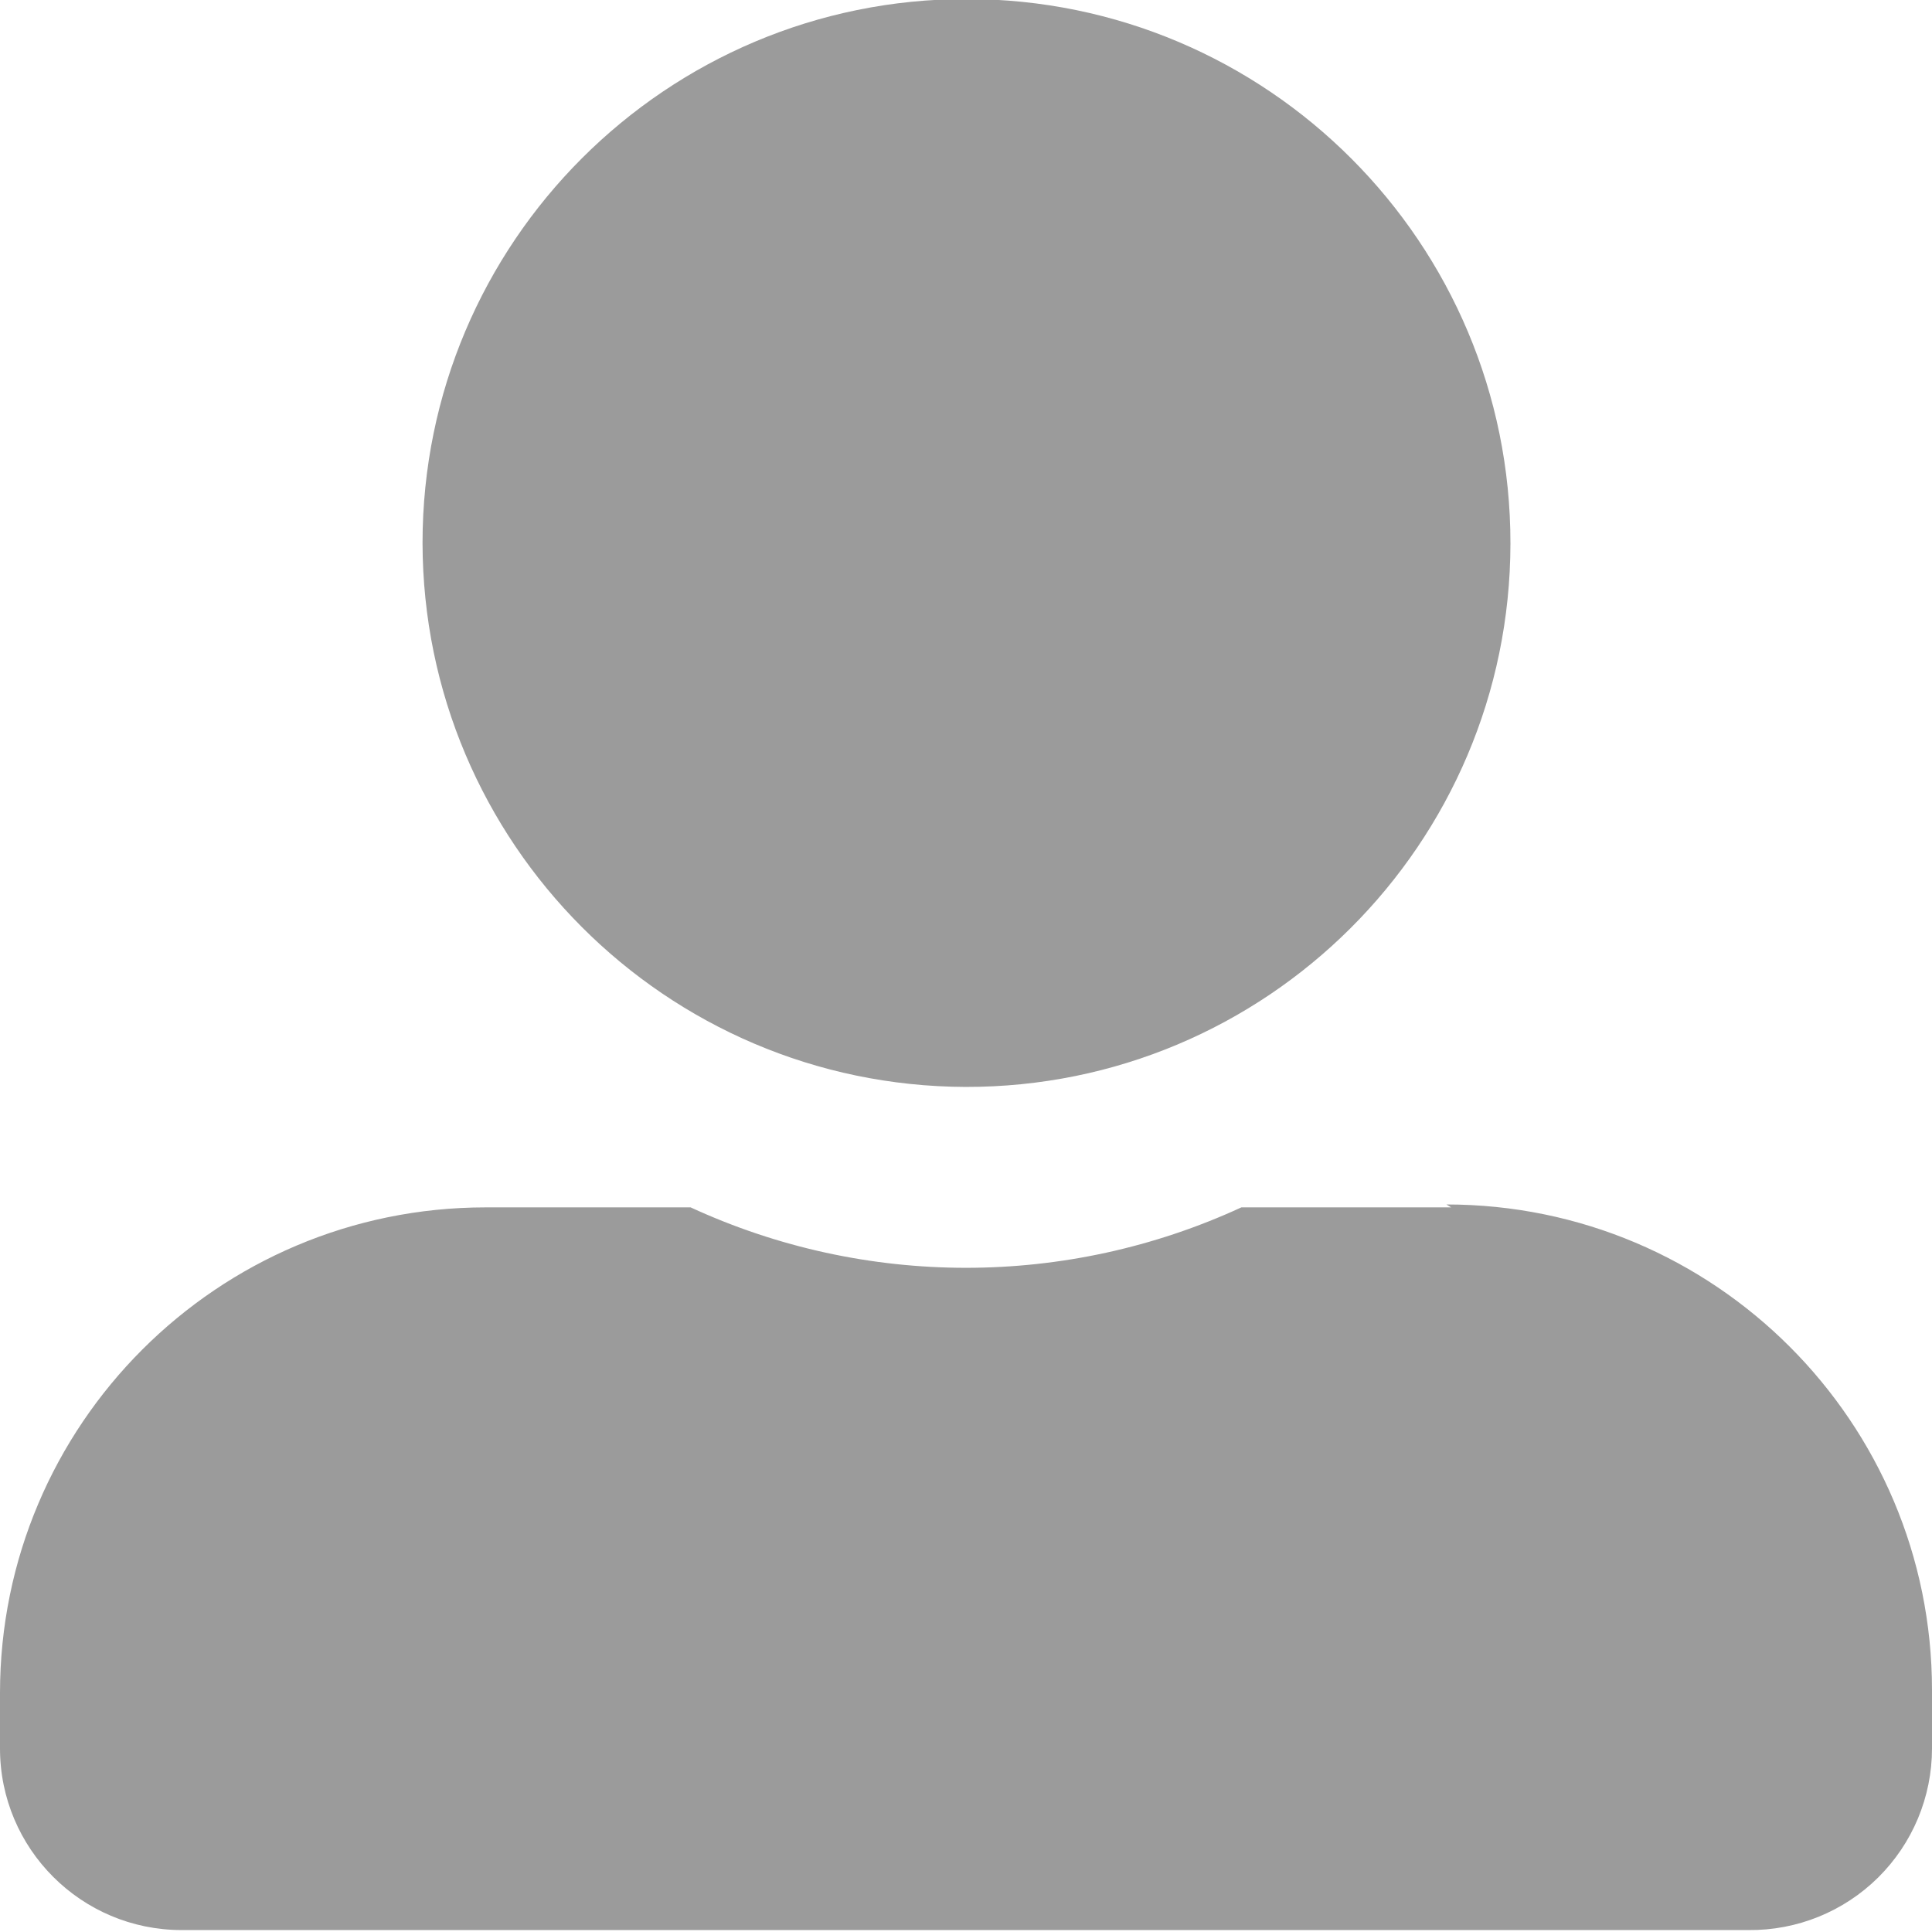
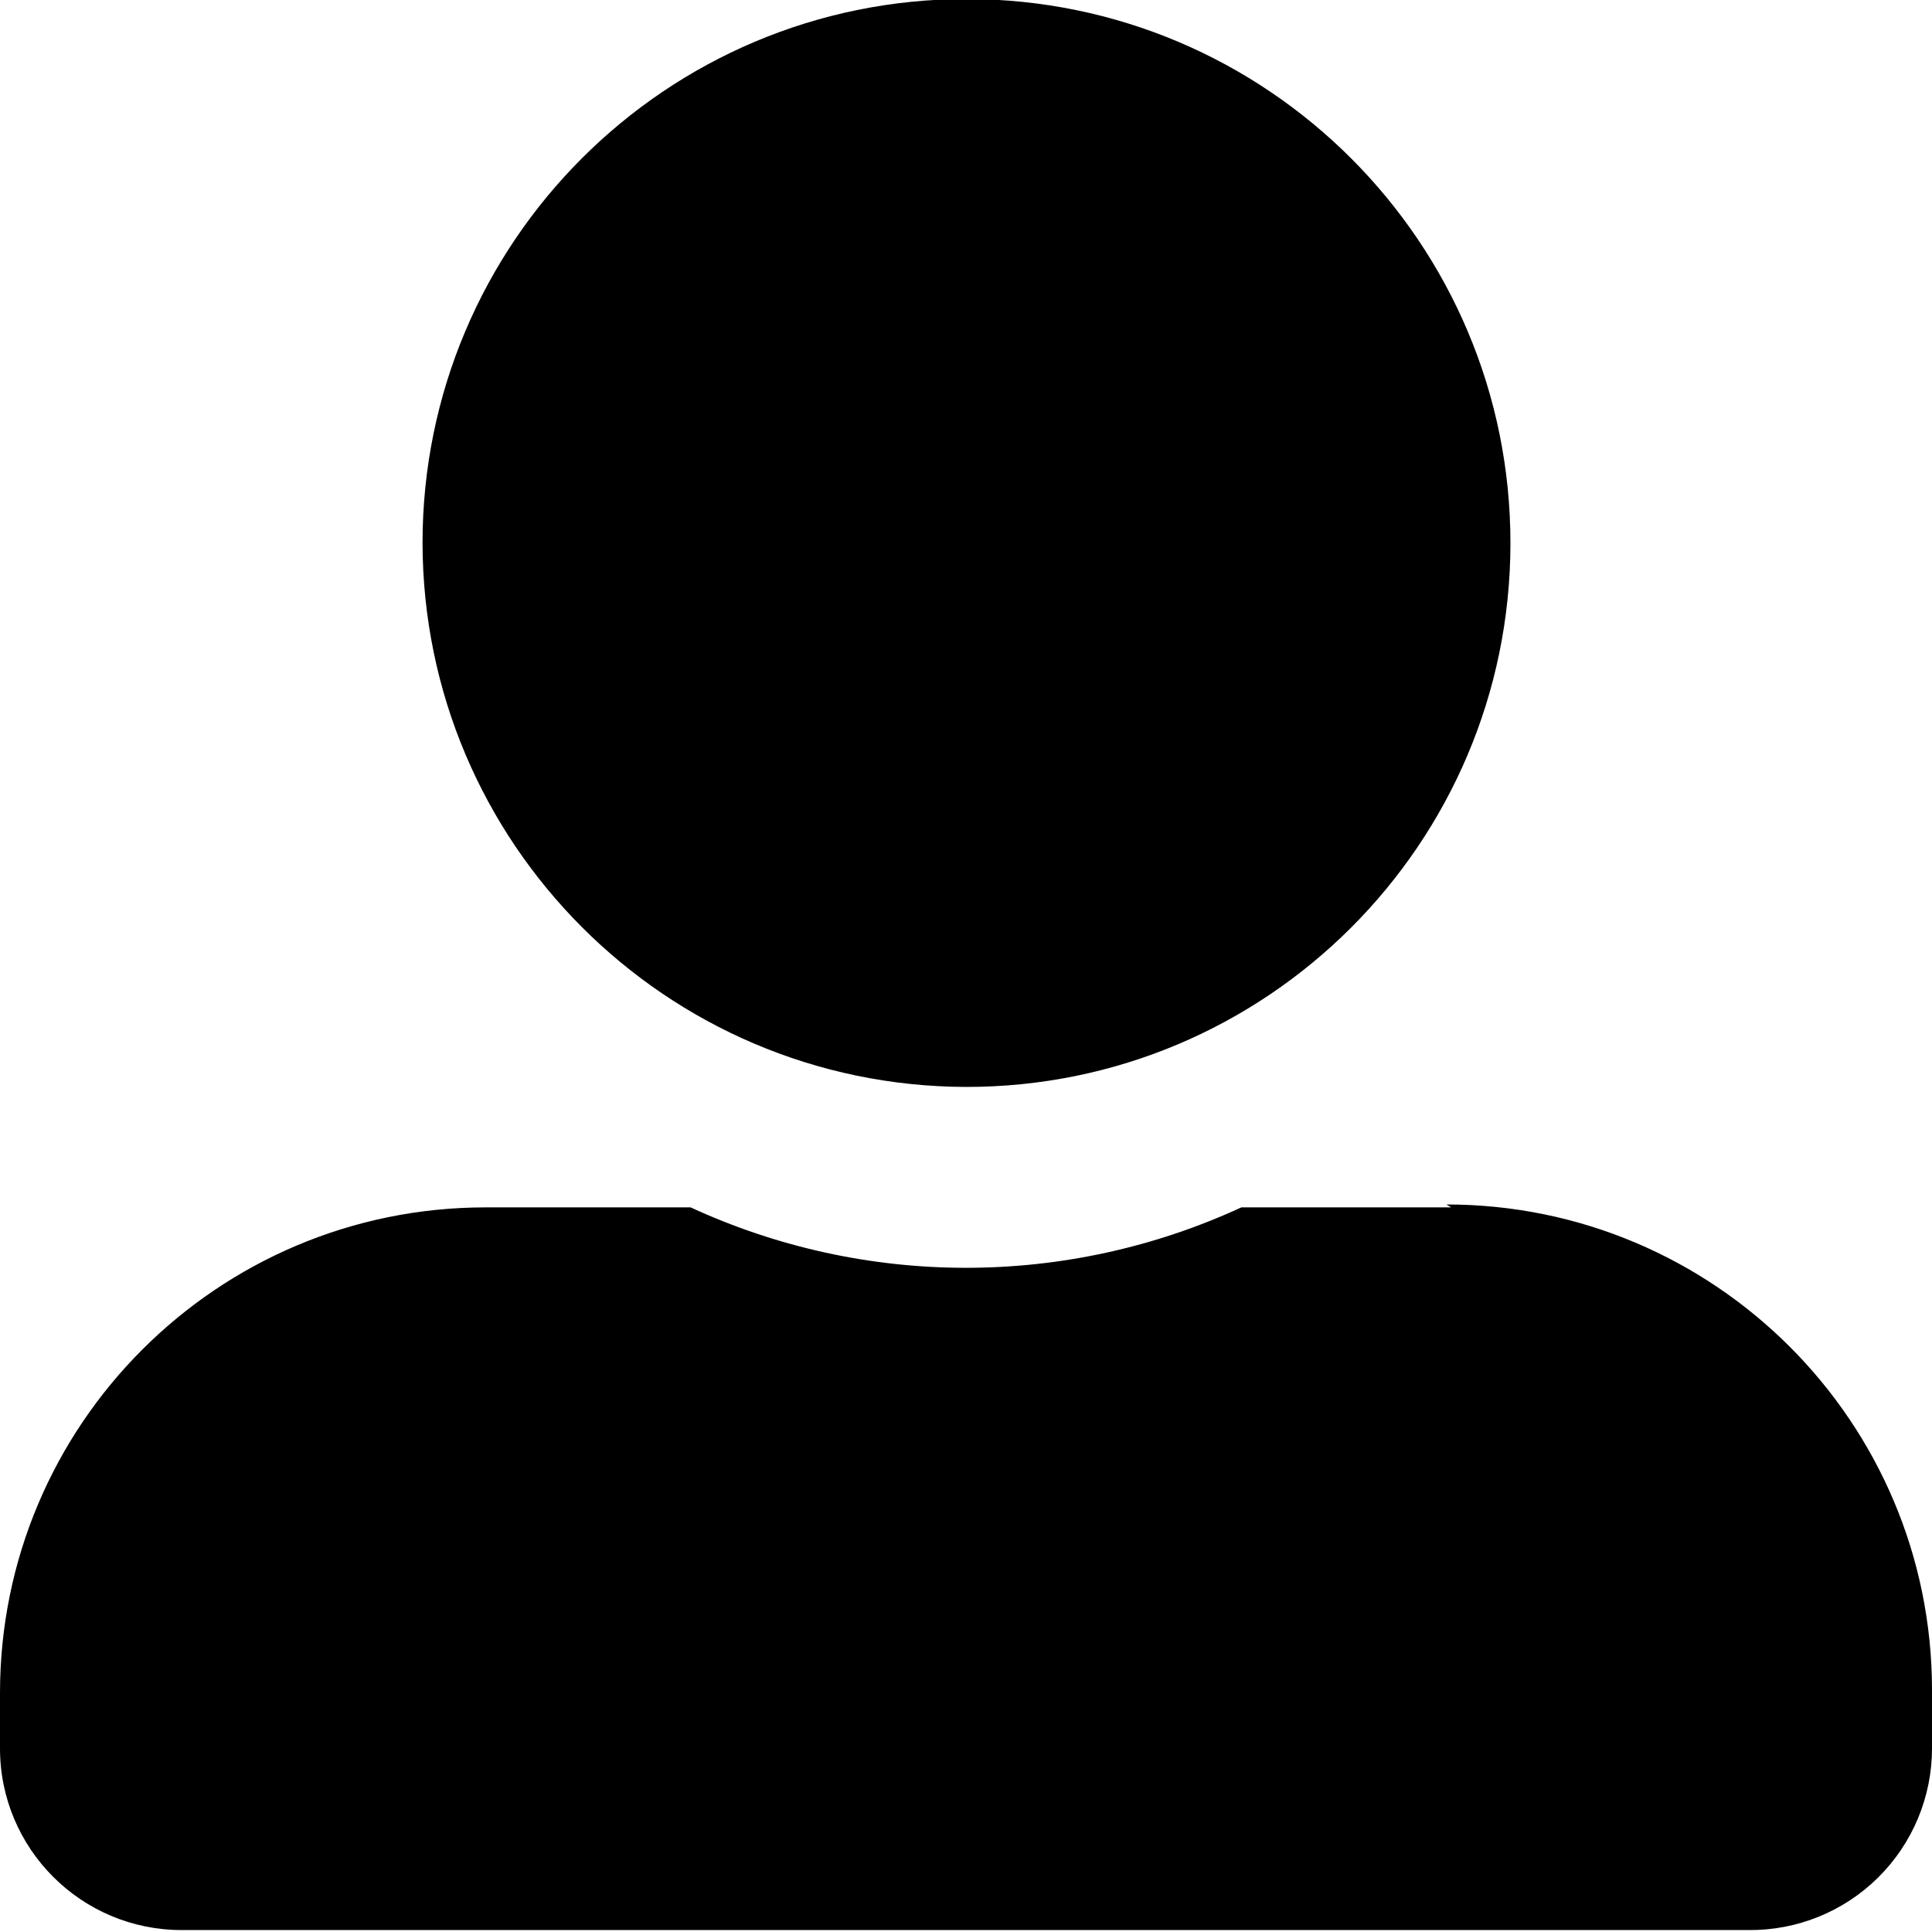
<svg xmlns="http://www.w3.org/2000/svg" viewBox="0 0 19.89 19.89">
  <defs>
-     <style>.cls-1{fill:#9b9b9b;}</style>
+     <style>.cls-1{fill:#000000;}</style>
  </defs>
  <g id="Layer_2" data-name="Layer 2">
    <g id="Layer_1-2" data-name="Layer 1">
      <path id="Icon_awesome-user-alt" data-name="Icon awesome-user-alt" class="cls-1" d="M9.94,11.19a5.6,5.6,0,1,0-5.59-5.6h0A5.61,5.61,0,0,0,9.94,11.19Zm5,1.24H12.78a6.77,6.77,0,0,1-5.67,0H5a5,5,0,0,0-5,5V18a1.87,1.87,0,0,0,1.87,1.87H18A1.87,1.87,0,0,0,19.89,18V17.4a5,5,0,0,0-5-5Z" />
    </g>
  </g>
</svg>
